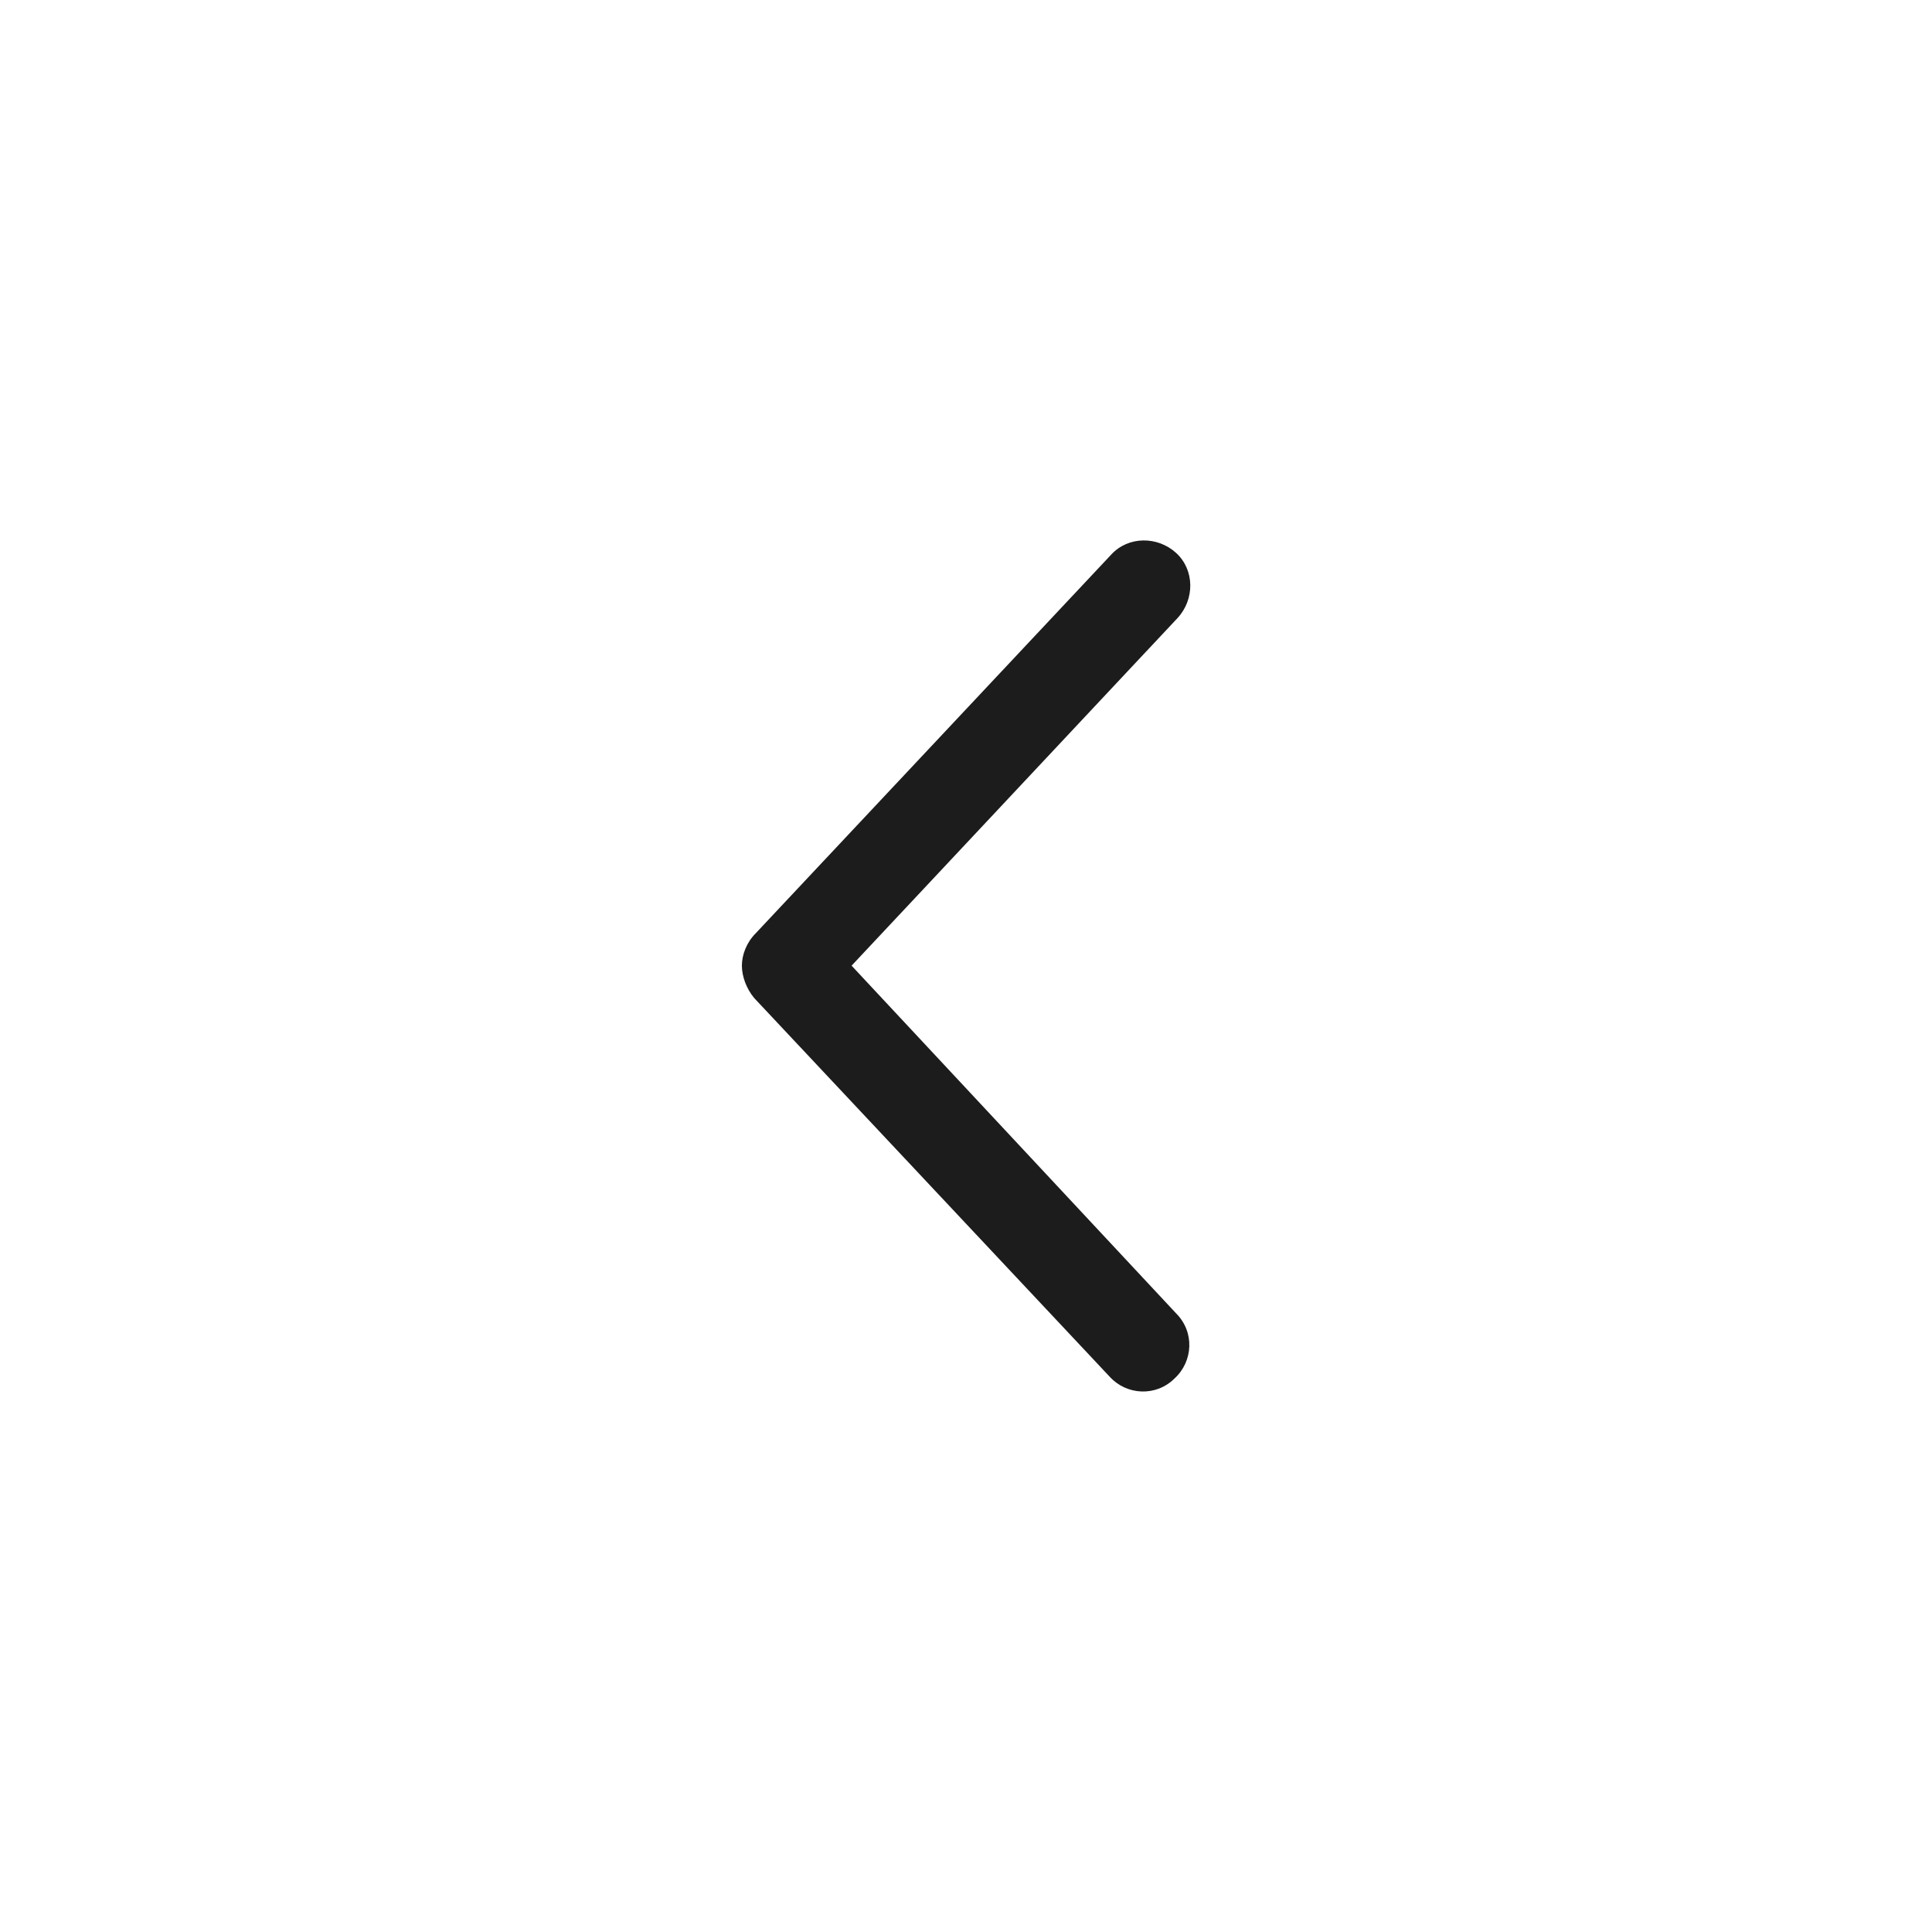
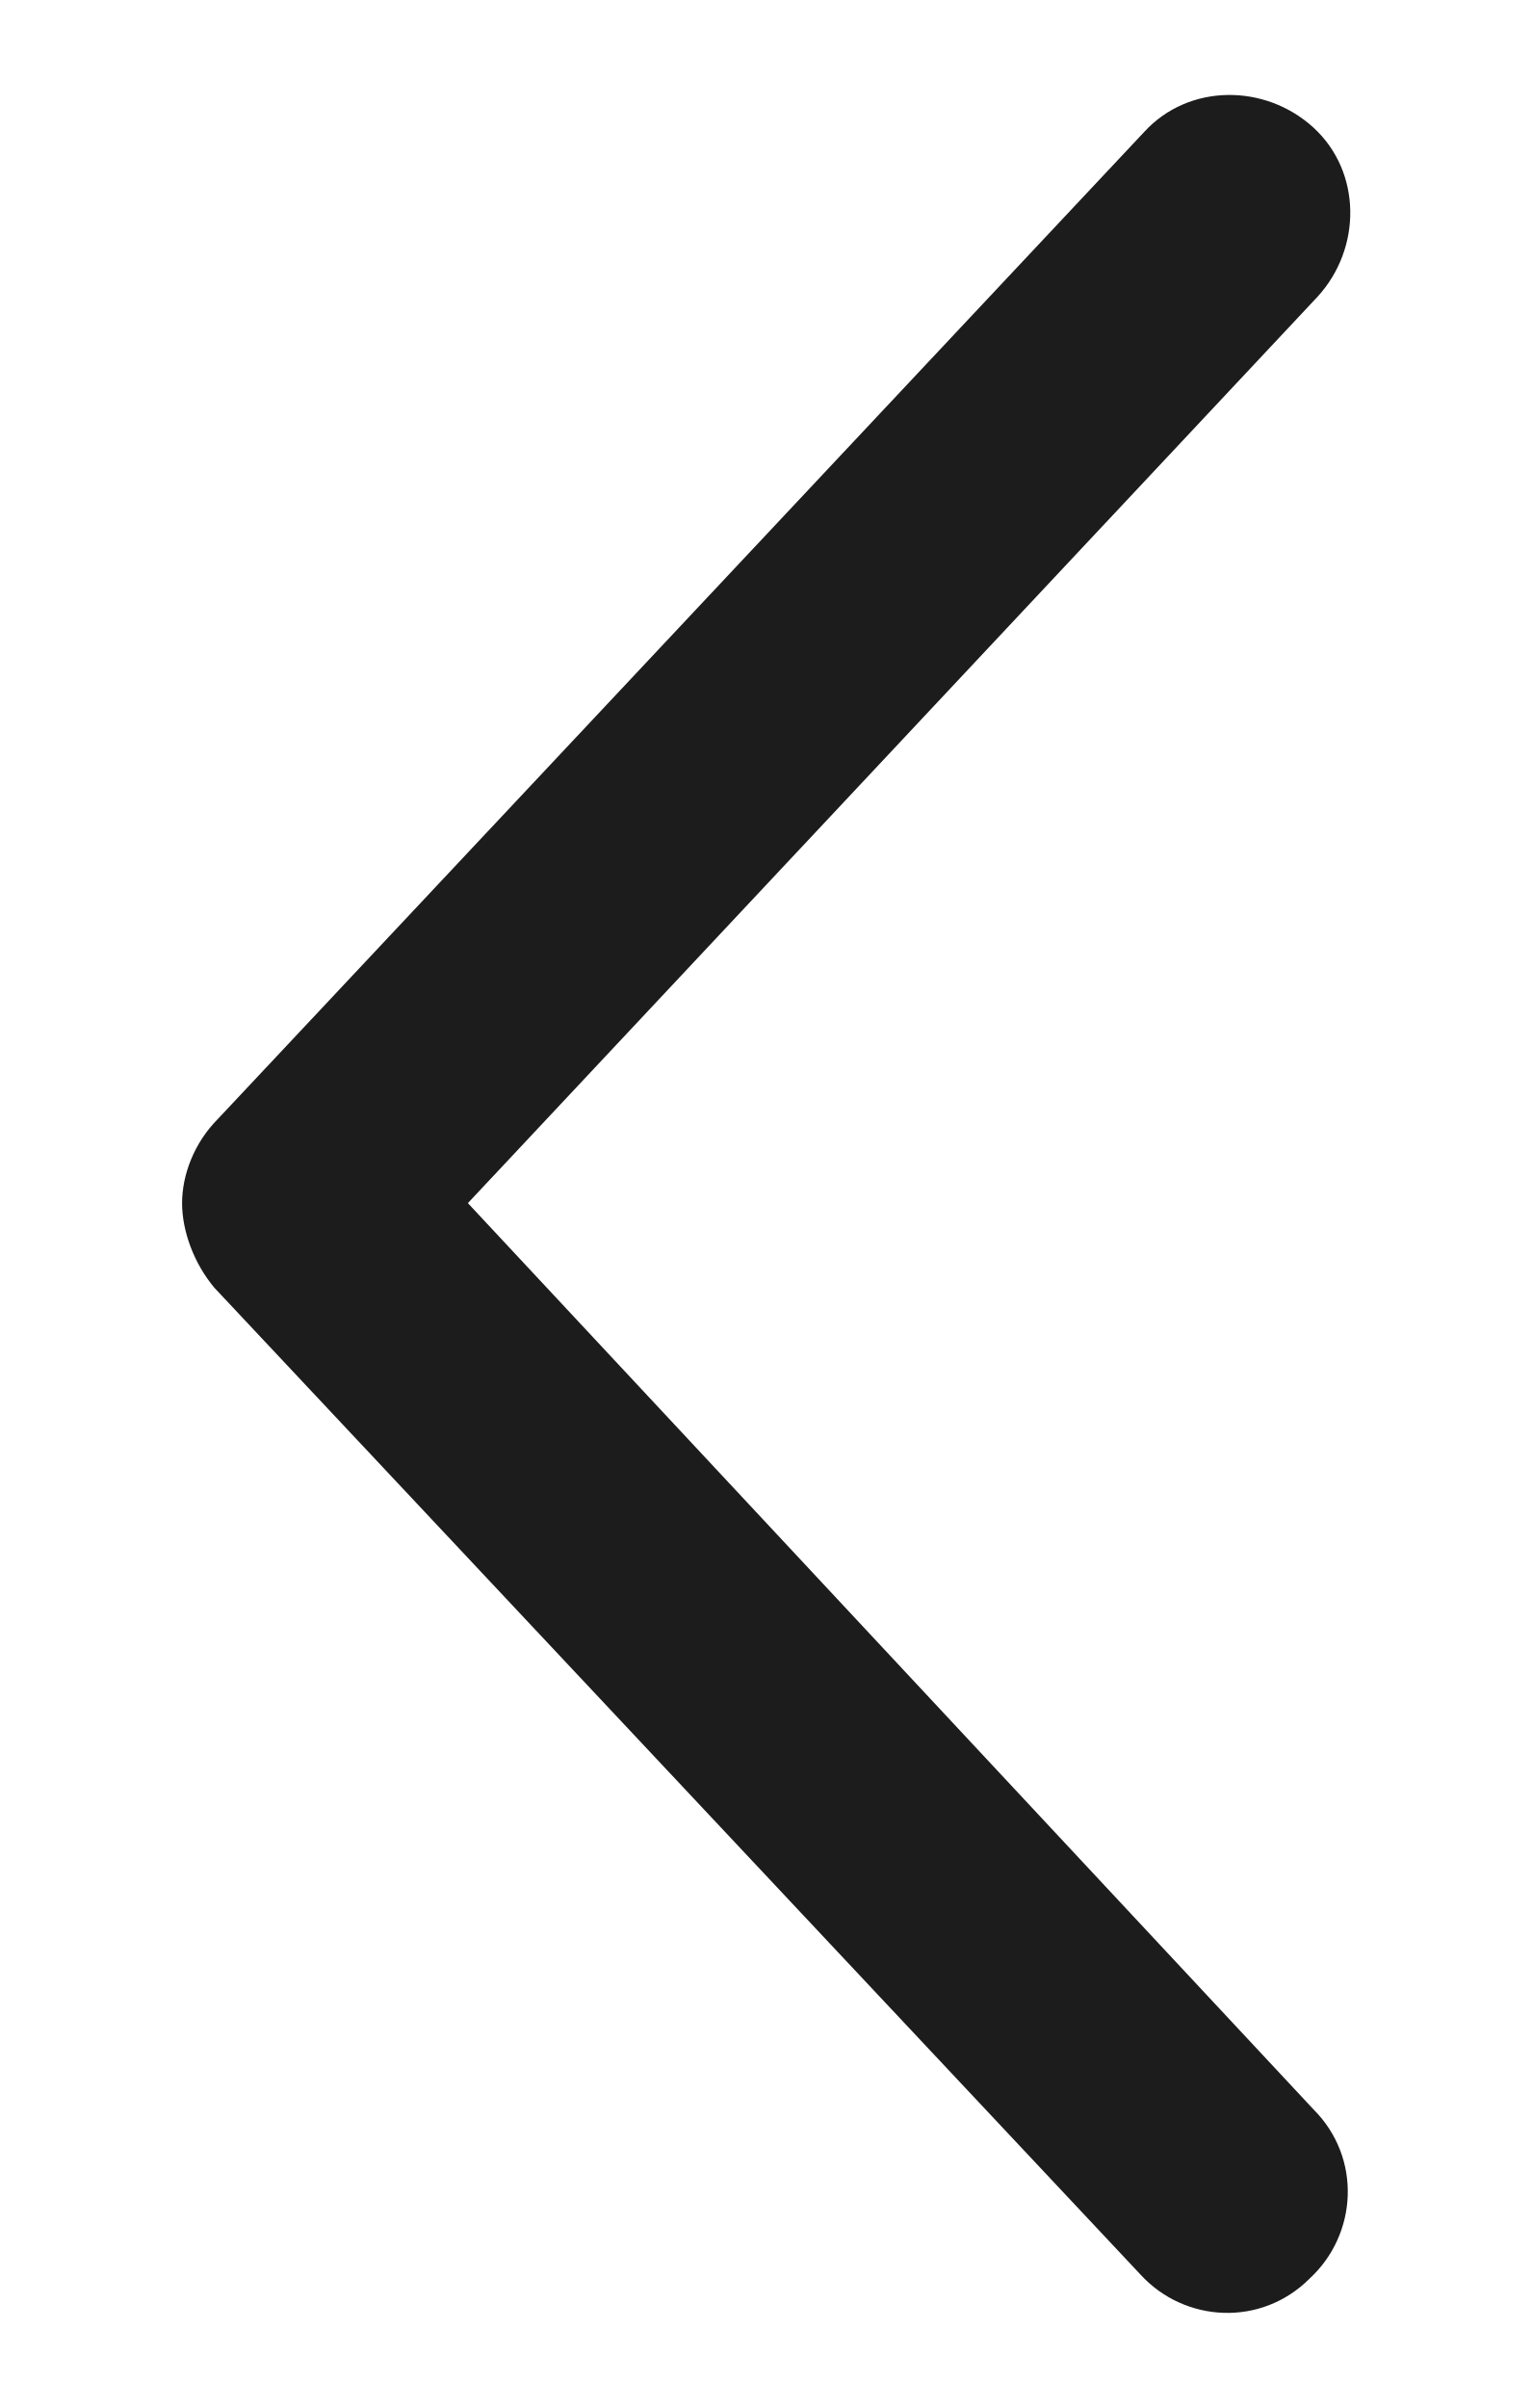
- <svg xmlns="http://www.w3.org/2000/svg" width="23" height="23" viewBox="0 0 23 23" fill="none">
-   <path d="M8.832 11.496C8.832 11.625 8.887 11.772 8.979 11.882L13.211 16.39C13.413 16.611 13.763 16.63 13.984 16.409C14.204 16.206 14.223 15.857 14.002 15.636L10.138 11.496L14.02 7.356C14.223 7.135 14.223 6.786 14.002 6.583C13.781 6.381 13.432 6.381 13.229 6.602L8.997 11.11C8.887 11.22 8.832 11.367 8.832 11.496L8.832 11.496Z" fill="#1C1C1C" />
+ <svg xmlns="http://www.w3.org/2000/svg" width="7" height="11" viewBox="0 0 7 11" fill="none">
+   <path d="M0.832 5.496C0.832 5.625 0.887 5.772 0.979 5.882L5.211 10.39C5.413 10.611 5.763 10.63 5.984 10.409C6.204 10.206 6.223 9.857 6.002 9.636L2.138 5.496L6.02 1.356C6.223 1.135 6.223 0.786 6.002 0.583C5.781 0.381 5.432 0.381 5.229 0.602L0.997 5.11C0.887 5.22 0.832 5.367 0.832 5.496L0.832 5.496Z" fill="#1C1C1C" />
</svg>
